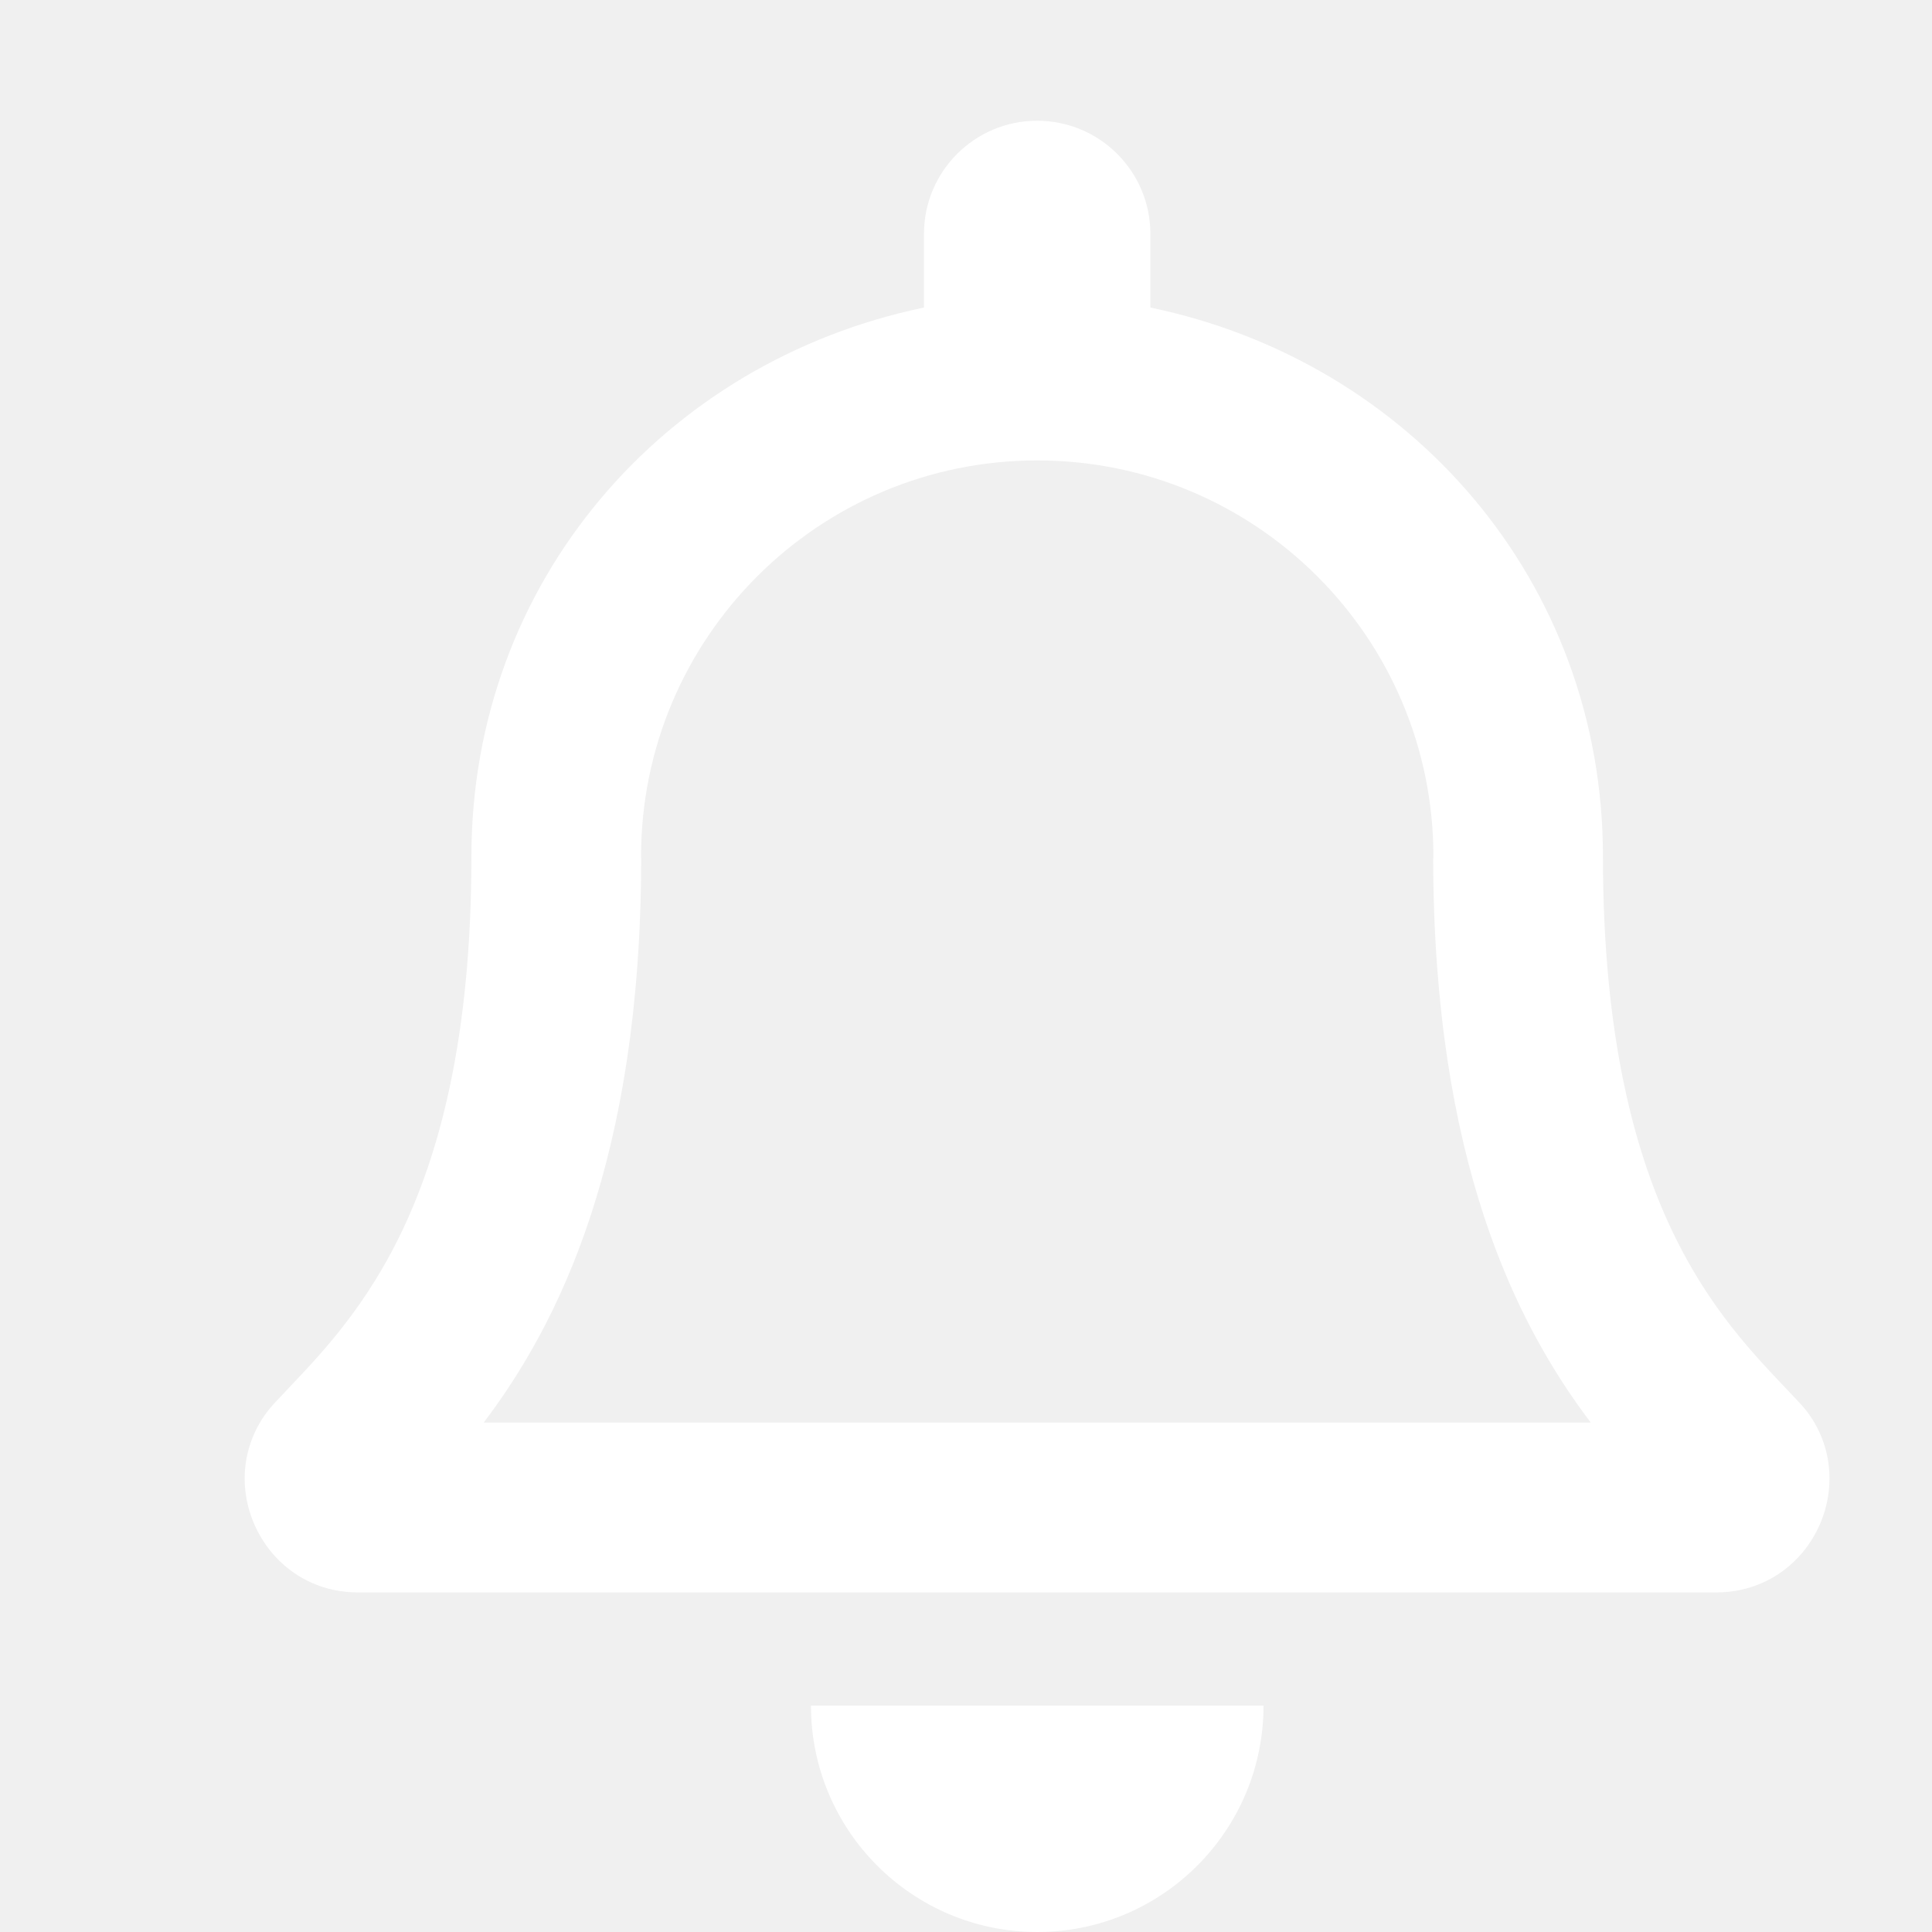
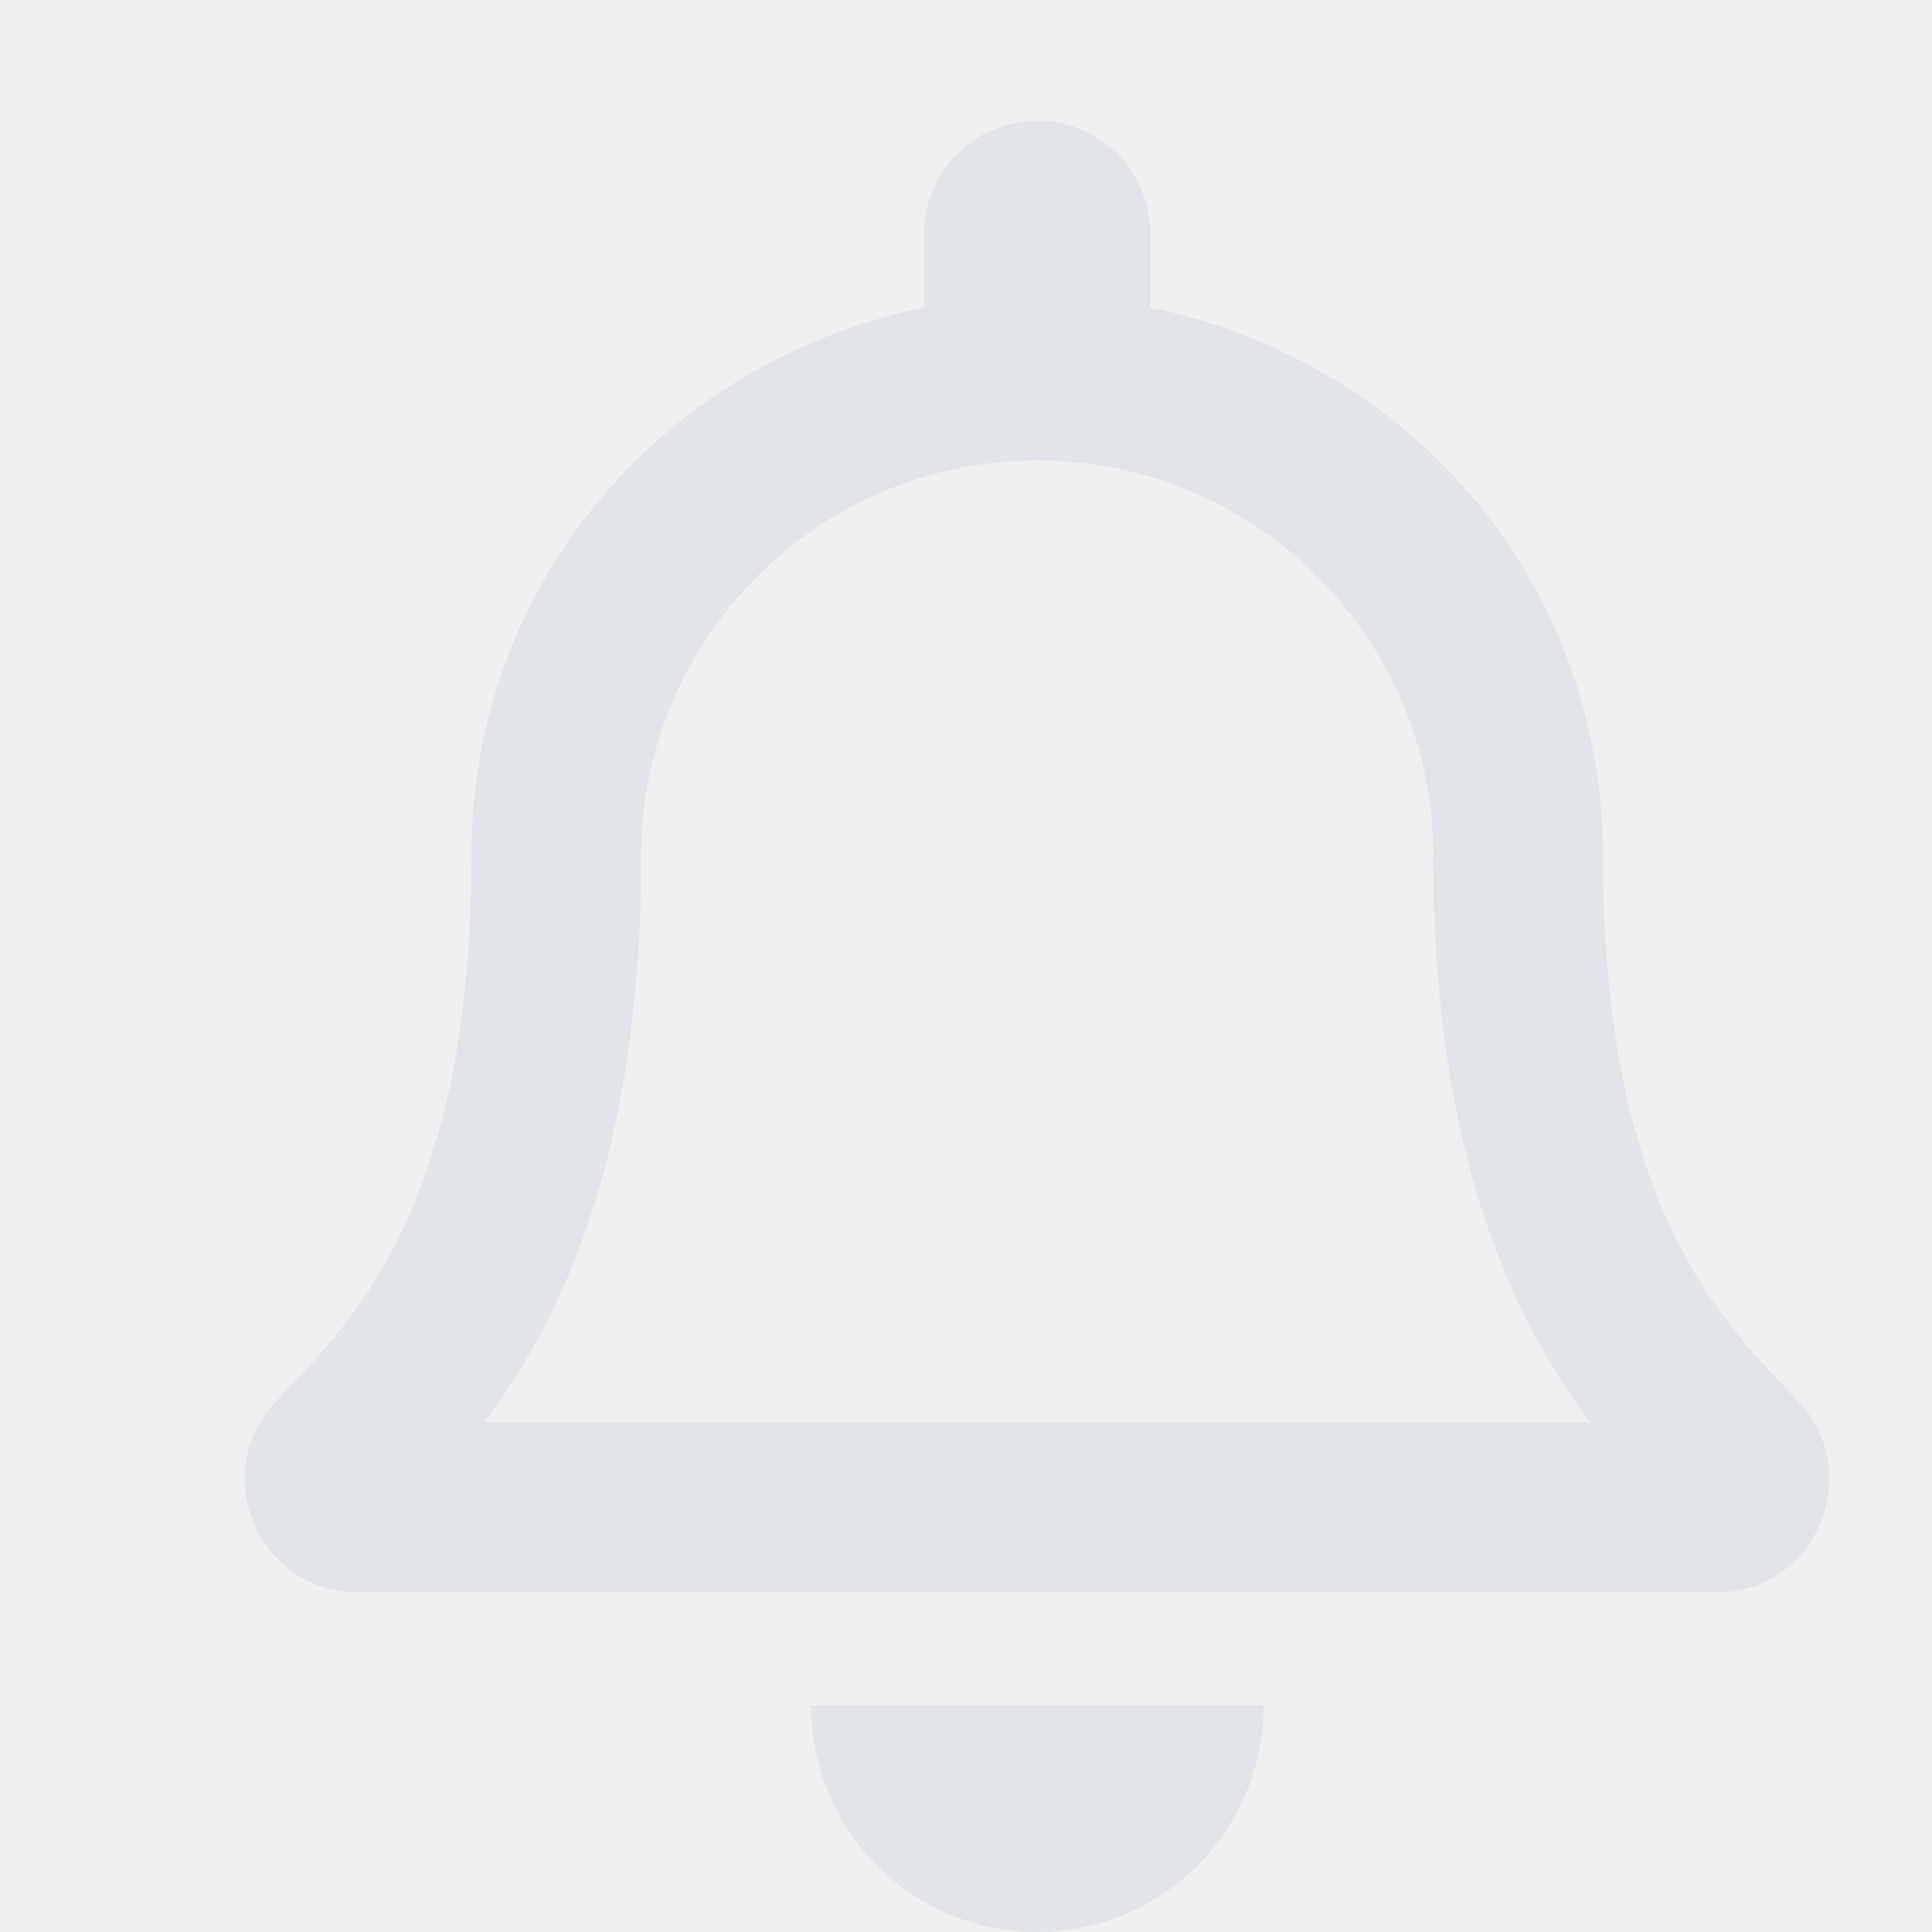
<svg xmlns="http://www.w3.org/2000/svg" version="1.1" id="Layer_1" x="0px" y="0px" width="16px" height="16px" viewBox="0 0 16 16" enable-background="new 0 0 16 16" xml:space="preserve">
-   <path fill="#FFFFFF" d="M14.9,11.614c-0.566-0.608-1.625-1.523-1.625-4.521c0-2.277-1.596-4.099-3.748-4.546v-0.61  c0-0.518-0.42-0.937-0.938-0.937c-0.517,0-0.937,0.419-0.937,0.937v0.61c-2.152,0.447-3.748,2.27-3.748,4.546  c0,2.997-1.06,3.912-1.625,4.521c-0.163,0.171-0.254,0.399-0.253,0.636c0.004,0.48,0.38,0.938,0.94,0.938h11.245  c0.56,0,0.937-0.457,0.94-0.938C15.153,12.014,15.063,11.785,14.9,11.614z M4.006,11.781c0.621-0.82,1.301-2.178,1.304-4.67  L5.309,7.094c0-1.812,1.469-3.281,3.281-3.281c1.813,0,3.281,1.469,3.281,3.281l-0.002,0.017c0.004,2.493,0.684,3.851,1.305,4.67  H4.006z M8.59,16c1.035,0,1.874-0.84,1.874-1.875H6.716C6.716,15.161,7.556,16,8.59,16z" />
+   <path fill="#E1E4E8" d="M14.9,11.614c-0.566-0.608-1.625-1.523-1.625-4.521c0-2.277-1.596-4.099-3.748-4.546v-0.61  C9.527,1.419,9.107,1,8.589,1C8.072,1,7.652,1.419,7.652,1.937v0.61C5.5,2.994,3.904,4.817,3.904,7.093  c0,2.997-1.06,3.912-1.625,4.521c-0.163,0.171-0.254,0.399-0.253,0.636c0.004,0.48,0.38,0.938,0.94,0.938h11.245  c0.561,0,0.938-0.457,0.939-0.938C15.152,12.014,15.063,11.785,14.9,11.614z M4.006,11.781c0.621-0.82,1.301-2.178,1.304-4.67  L5.309,7.094c0-1.812,1.469-3.281,3.281-3.281c1.813,0,3.281,1.469,3.281,3.281l-0.002,0.017c0.004,2.493,0.684,3.851,1.305,4.67  H4.006z M8.59,16c1.035,0,1.874-0.84,1.874-1.875H6.716C6.716,15.161,7.556,16,8.59,16z" />
</svg>
